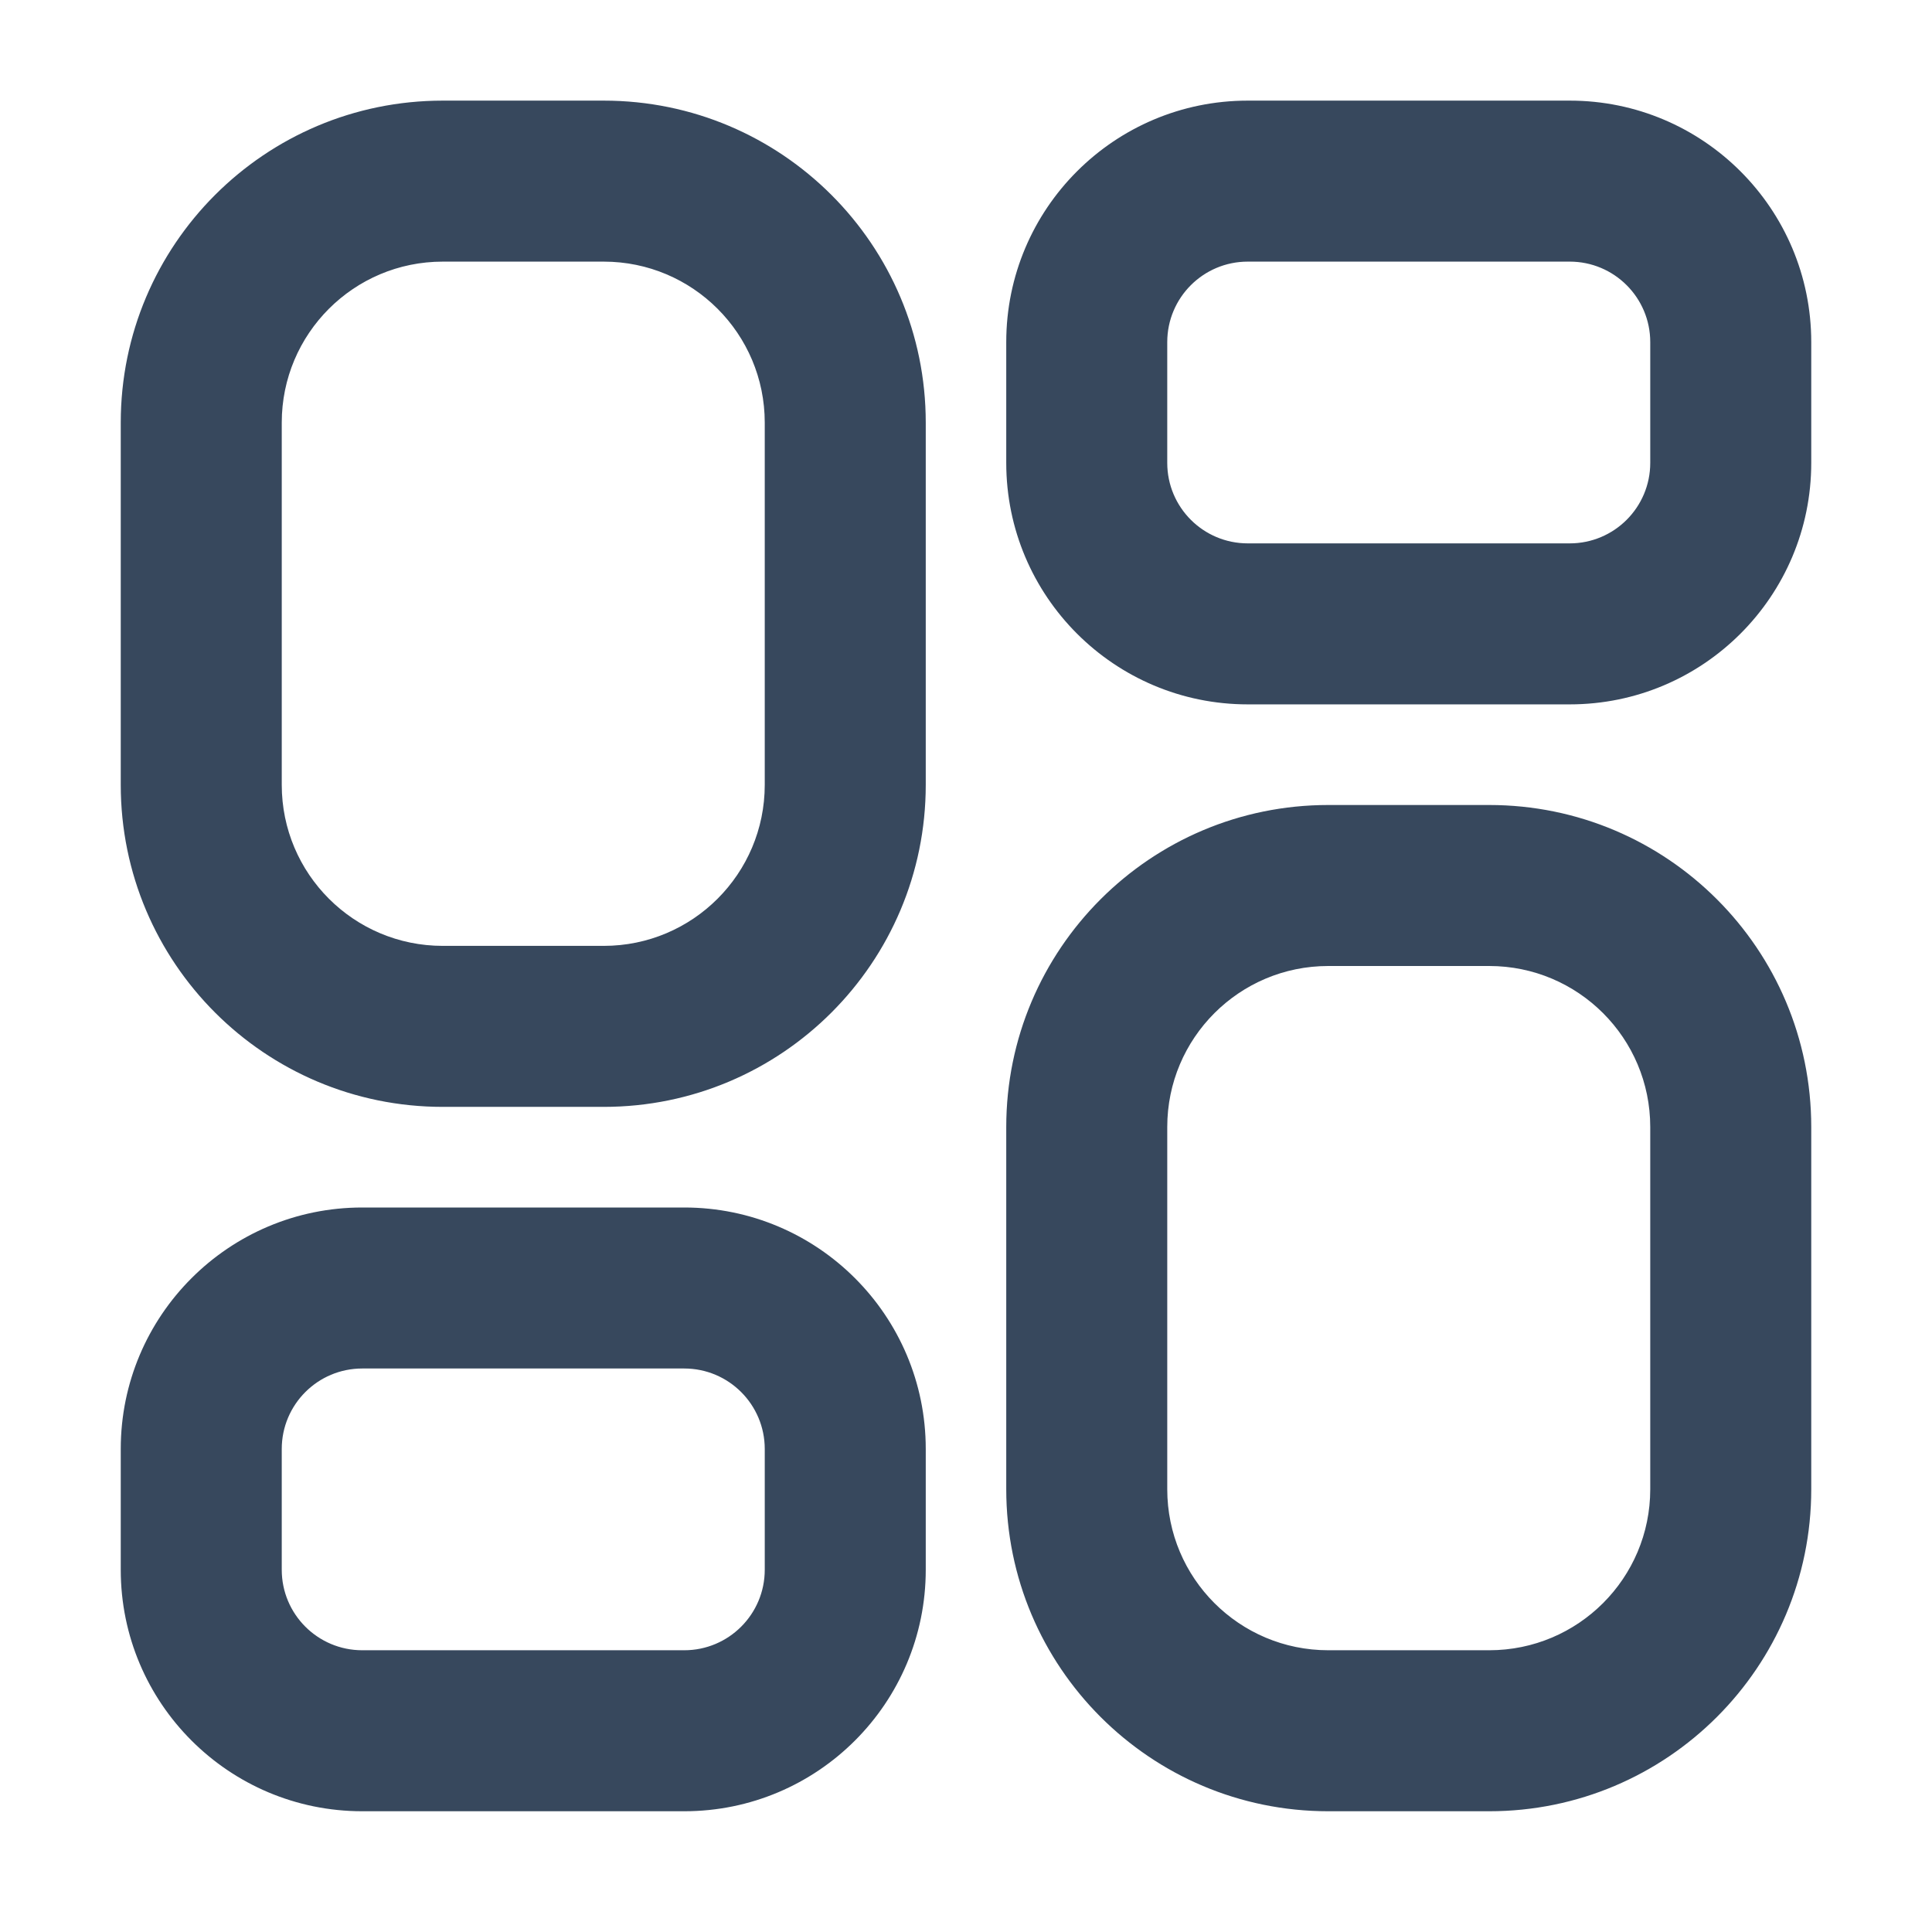
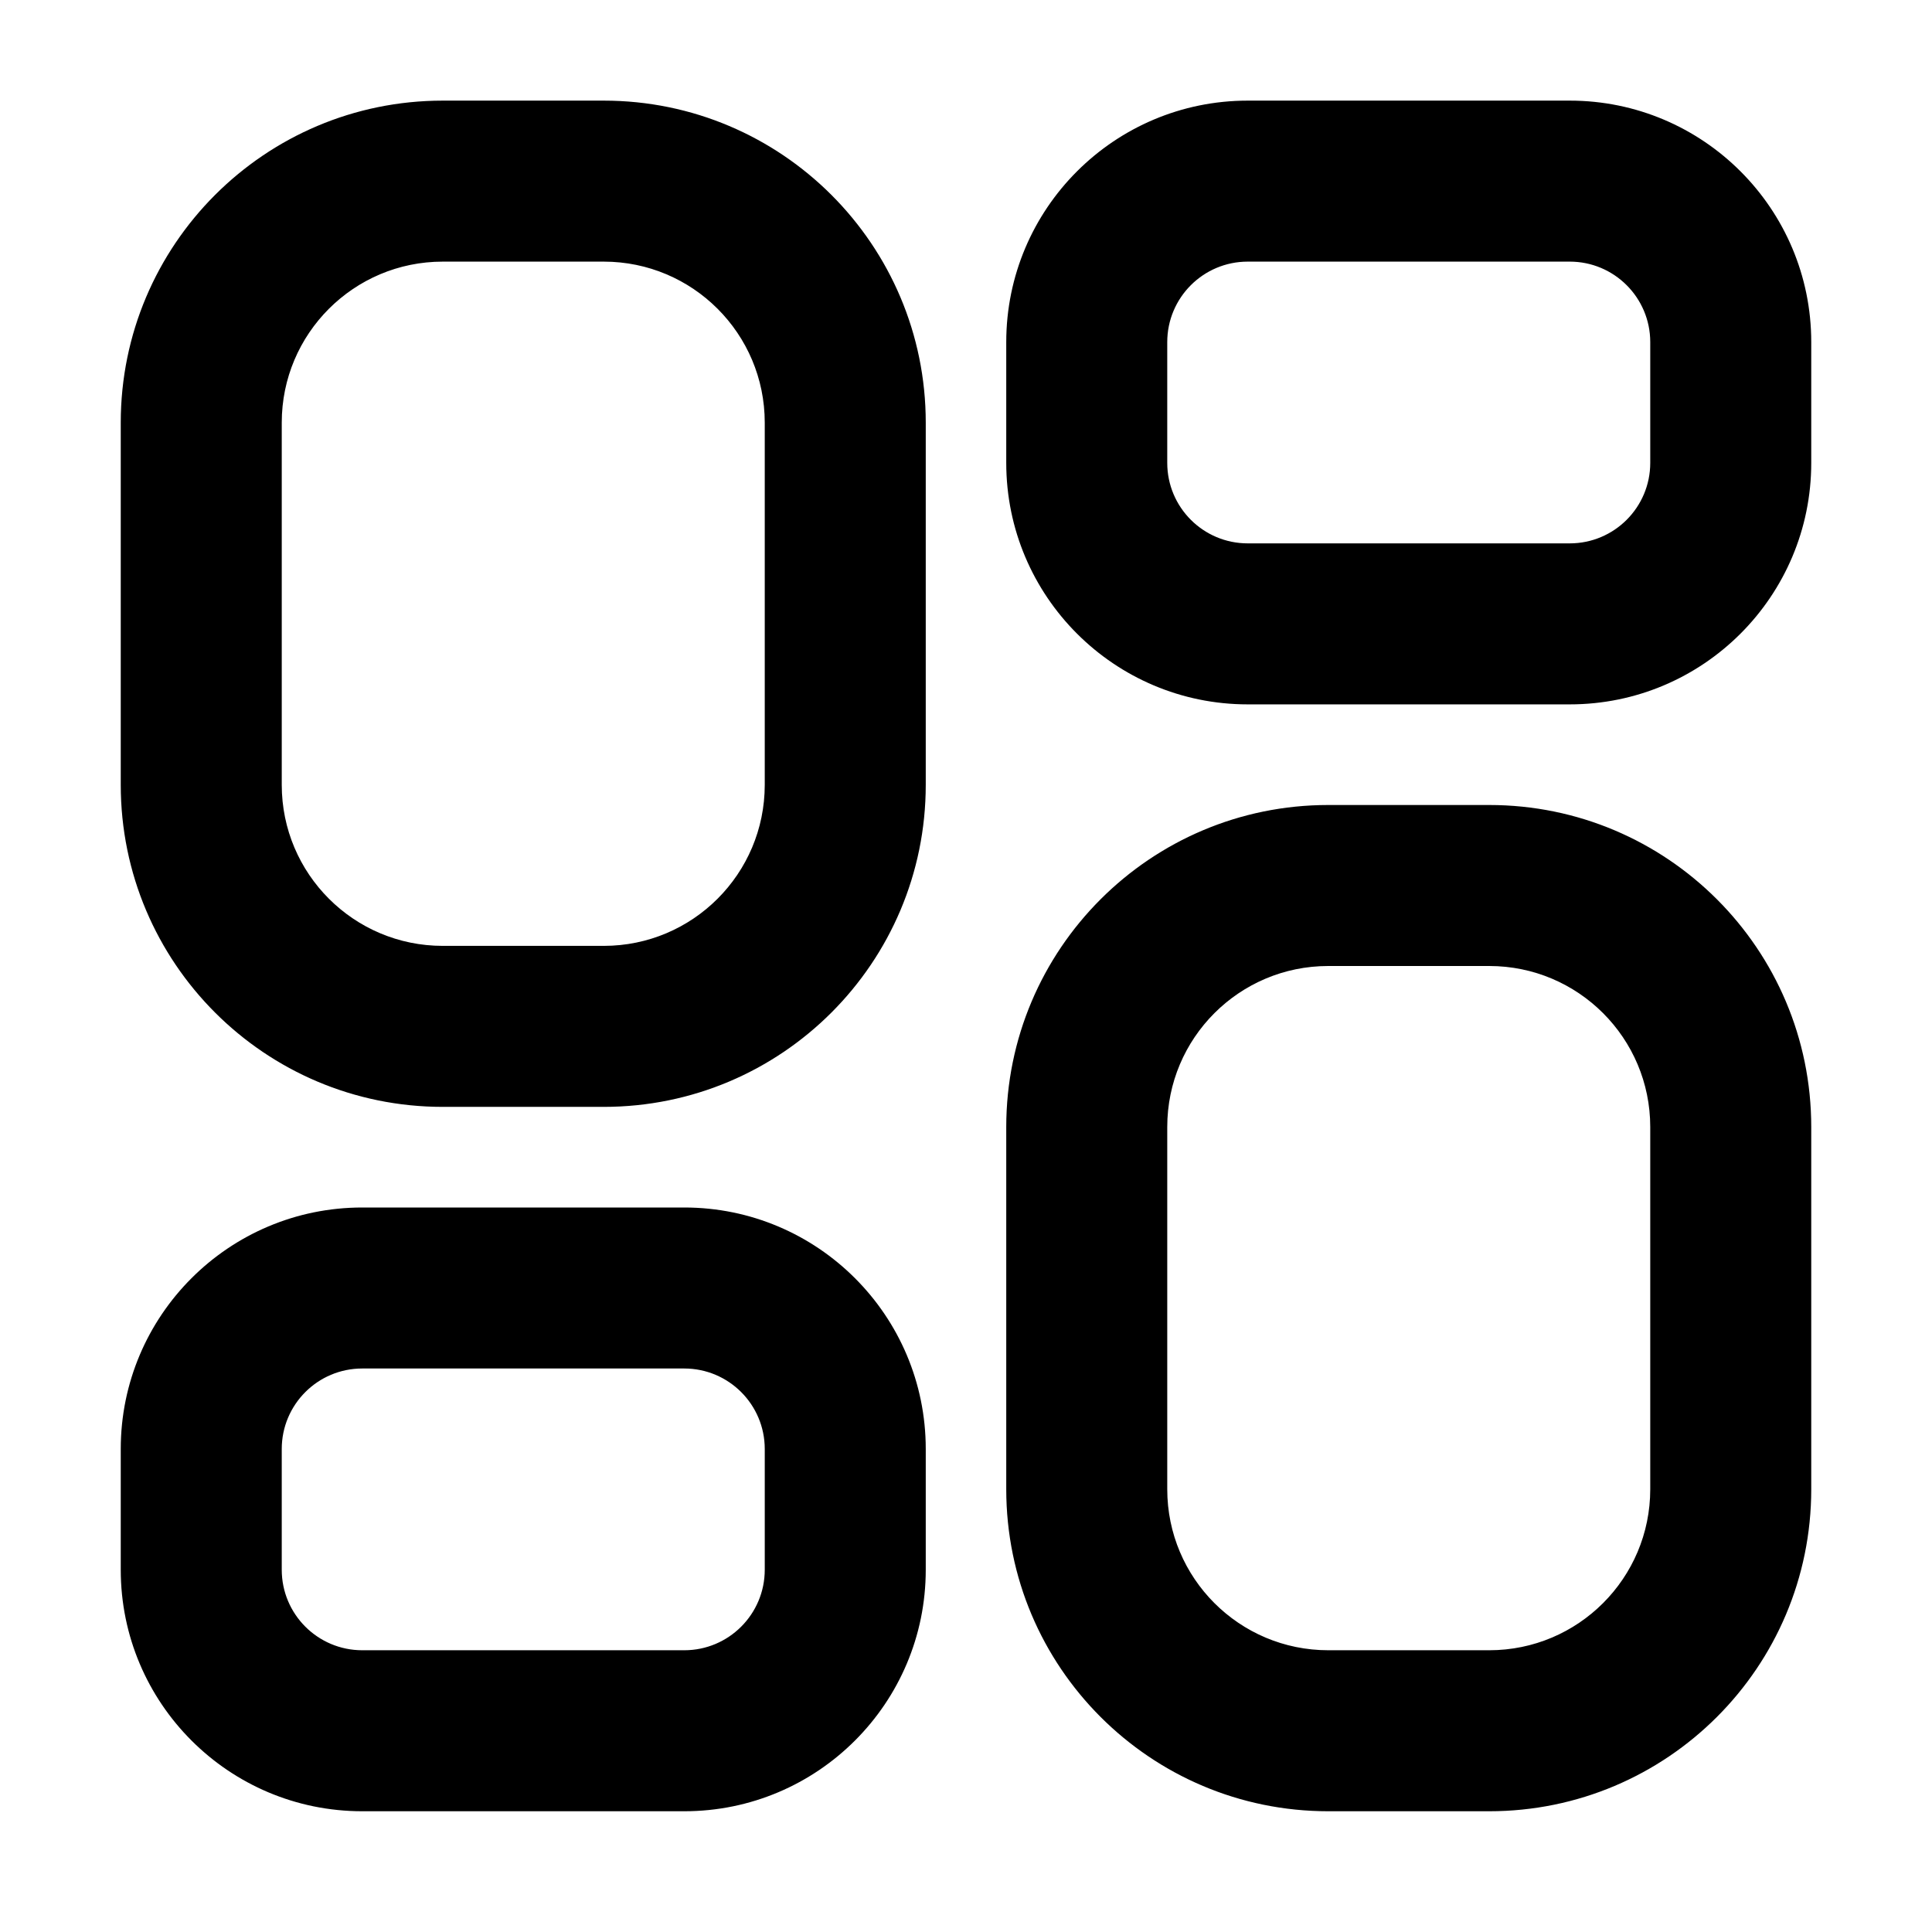
<svg xmlns="http://www.w3.org/2000/svg" t="1678264475094" class="icon" viewBox="0 0 1024 1024" version="1.1" p-id="9154" width="200" height="200">
-   <path d="M320 586.667h-85.333a170.667 170.667 0 0 1-170.667-170.667v-192a170.667 170.667 0 0 1 170.667-170.667h85.333a170.667 170.667 0 0 1 170.667 170.667v192a170.667 170.667 0 0 1-170.667 170.667z m-85.333-448a85.333 85.333 0 0 0-85.333 85.333v192a85.333 85.333 0 0 0 85.333 85.333h85.333a85.333 85.333 0 0 0 85.333-85.333v-192a85.333 85.333 0 0 0-85.333-85.333zM789.333 960h-85.333a170.667 170.667 0 0 1-170.667-170.667V597.333a170.667 170.667 0 0 1 170.667-170.667h85.333a170.667 170.667 0 0 1 170.667 170.667v192a170.667 170.667 0 0 1-170.667 170.667z m-85.333-448a85.333 85.333 0 0 0-85.333 85.333v192a85.333 85.333 0 0 0 85.333 85.333h85.333a85.333 85.333 0 0 0 85.333-85.333V597.333a85.333 85.333 0 0 0-85.333-85.333zM362.667 960h-170.667a128 128 0 0 1-128-128V768a128 128 0 0 1 128-128h170.667a128 128 0 0 1 128 128v64a128 128 0 0 1-128 128z m-170.667-234.667a42.667 42.667 0 0 0-42.667 42.667v64a42.667 42.667 0 0 0 42.667 42.667h170.667a42.667 42.667 0 0 0 42.667-42.667V768a42.667 42.667 0 0 0-42.667-42.667zM832 373.333h-170.667a128 128 0 0 1-128-128v-64a128 128 0 0 1 128-128h170.667a128 128 0 0 1 128 128v64a128 128 0 0 1-128 128z m-170.667-234.667a42.667 42.667 0 0 0-42.667 42.667v64a42.667 42.667 0 0 0 42.667 42.667h170.667a42.667 42.667 0 0 0 42.667-42.667v-64a42.667 42.667 0 0 0-42.667-42.667z" fill="#37485d" p-id="9155" />
+   <path d="M320 586.667h-85.333a170.667 170.667 0 0 1-170.667-170.667v-192a170.667 170.667 0 0 1 170.667-170.667h85.333a170.667 170.667 0 0 1 170.667 170.667v192a170.667 170.667 0 0 1-170.667 170.667z m-85.333-448a85.333 85.333 0 0 0-85.333 85.333v192a85.333 85.333 0 0 0 85.333 85.333h85.333a85.333 85.333 0 0 0 85.333-85.333v-192a85.333 85.333 0 0 0-85.333-85.333zM789.333 960h-85.333a170.667 170.667 0 0 1-170.667-170.667V597.333a170.667 170.667 0 0 1 170.667-170.667h85.333a170.667 170.667 0 0 1 170.667 170.667v192a170.667 170.667 0 0 1-170.667 170.667z m-85.333-448a85.333 85.333 0 0 0-85.333 85.333v192a85.333 85.333 0 0 0 85.333 85.333h85.333a85.333 85.333 0 0 0 85.333-85.333V597.333a85.333 85.333 0 0 0-85.333-85.333zM362.667 960h-170.667a128 128 0 0 1-128-128V768a128 128 0 0 1 128-128h170.667a128 128 0 0 1 128 128v64a128 128 0 0 1-128 128z m-170.667-234.667a42.667 42.667 0 0 0-42.667 42.667v64a42.667 42.667 0 0 0 42.667 42.667h170.667a42.667 42.667 0 0 0 42.667-42.667V768a42.667 42.667 0 0 0-42.667-42.667zM832 373.333h-170.667a128 128 0 0 1-128-128v-64a128 128 0 0 1 128-128h170.667a128 128 0 0 1 128 128v64a128 128 0 0 1-128 128z m-170.667-234.667a42.667 42.667 0 0 0-42.667 42.667v64a42.667 42.667 0 0 0 42.667 42.667h170.667a42.667 42.667 0 0 0 42.667-42.667v-64a42.667 42.667 0 0 0-42.667-42.667z" p-id="9155" />
</svg>
